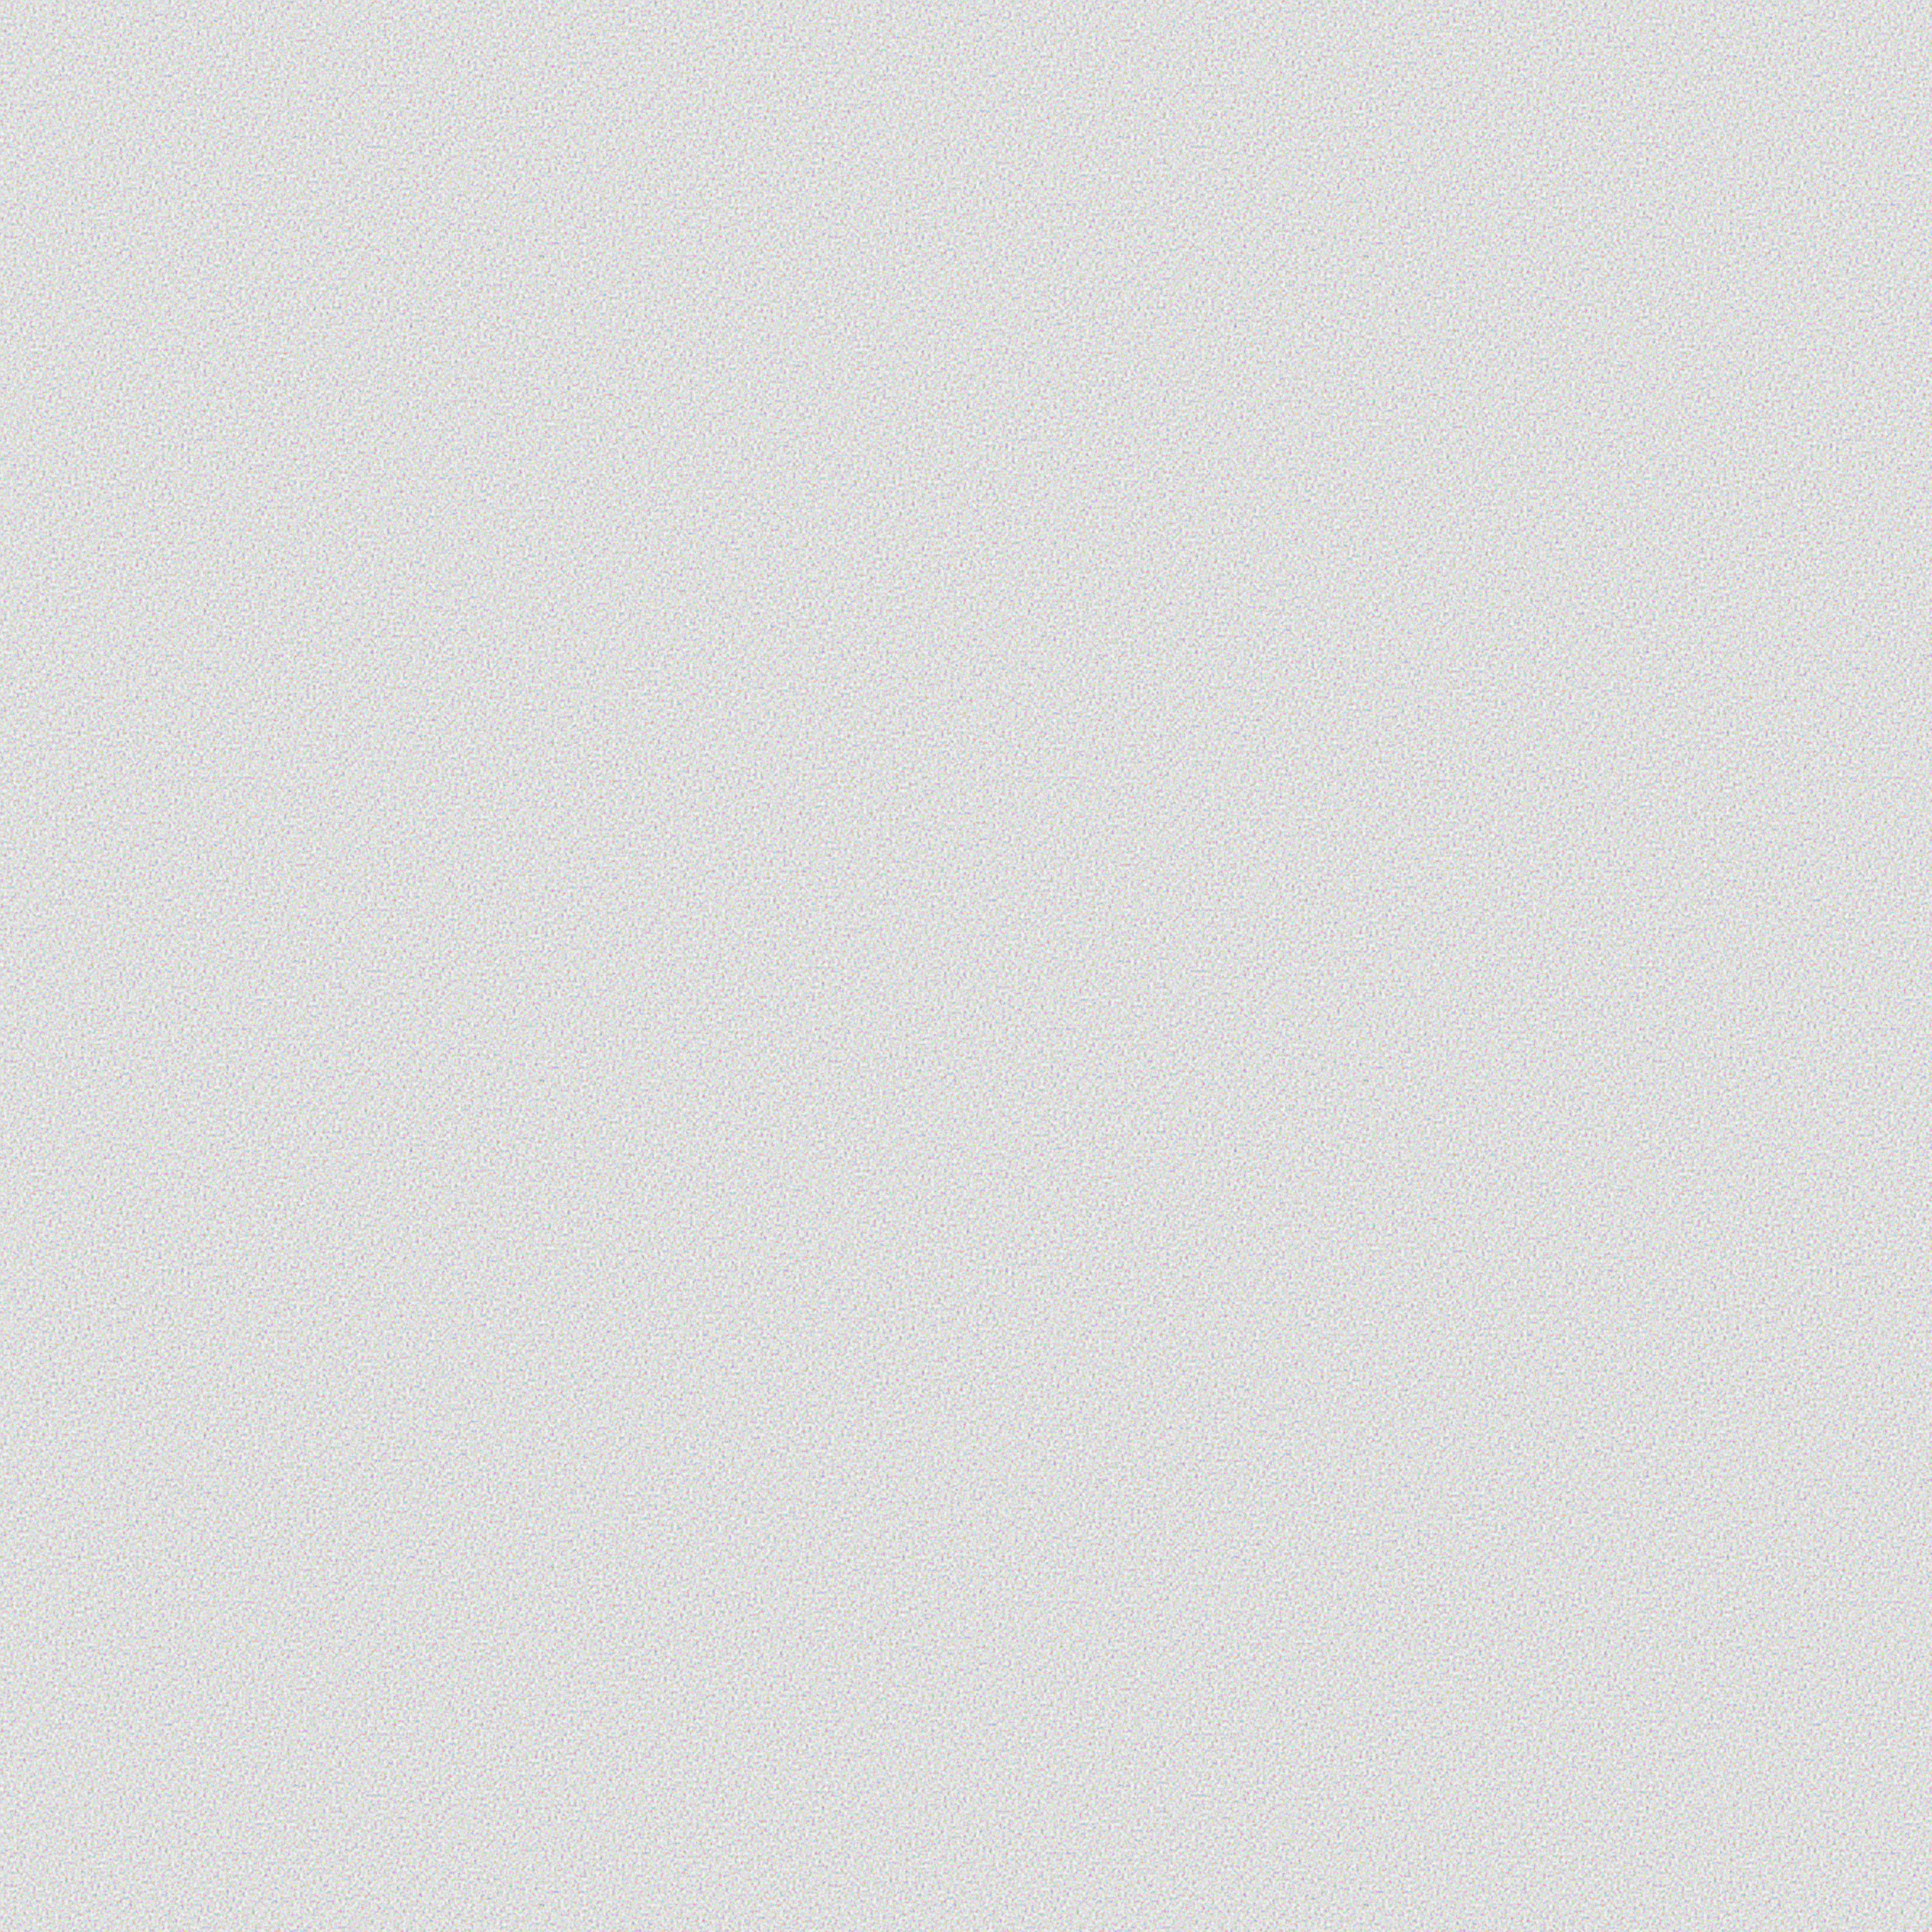
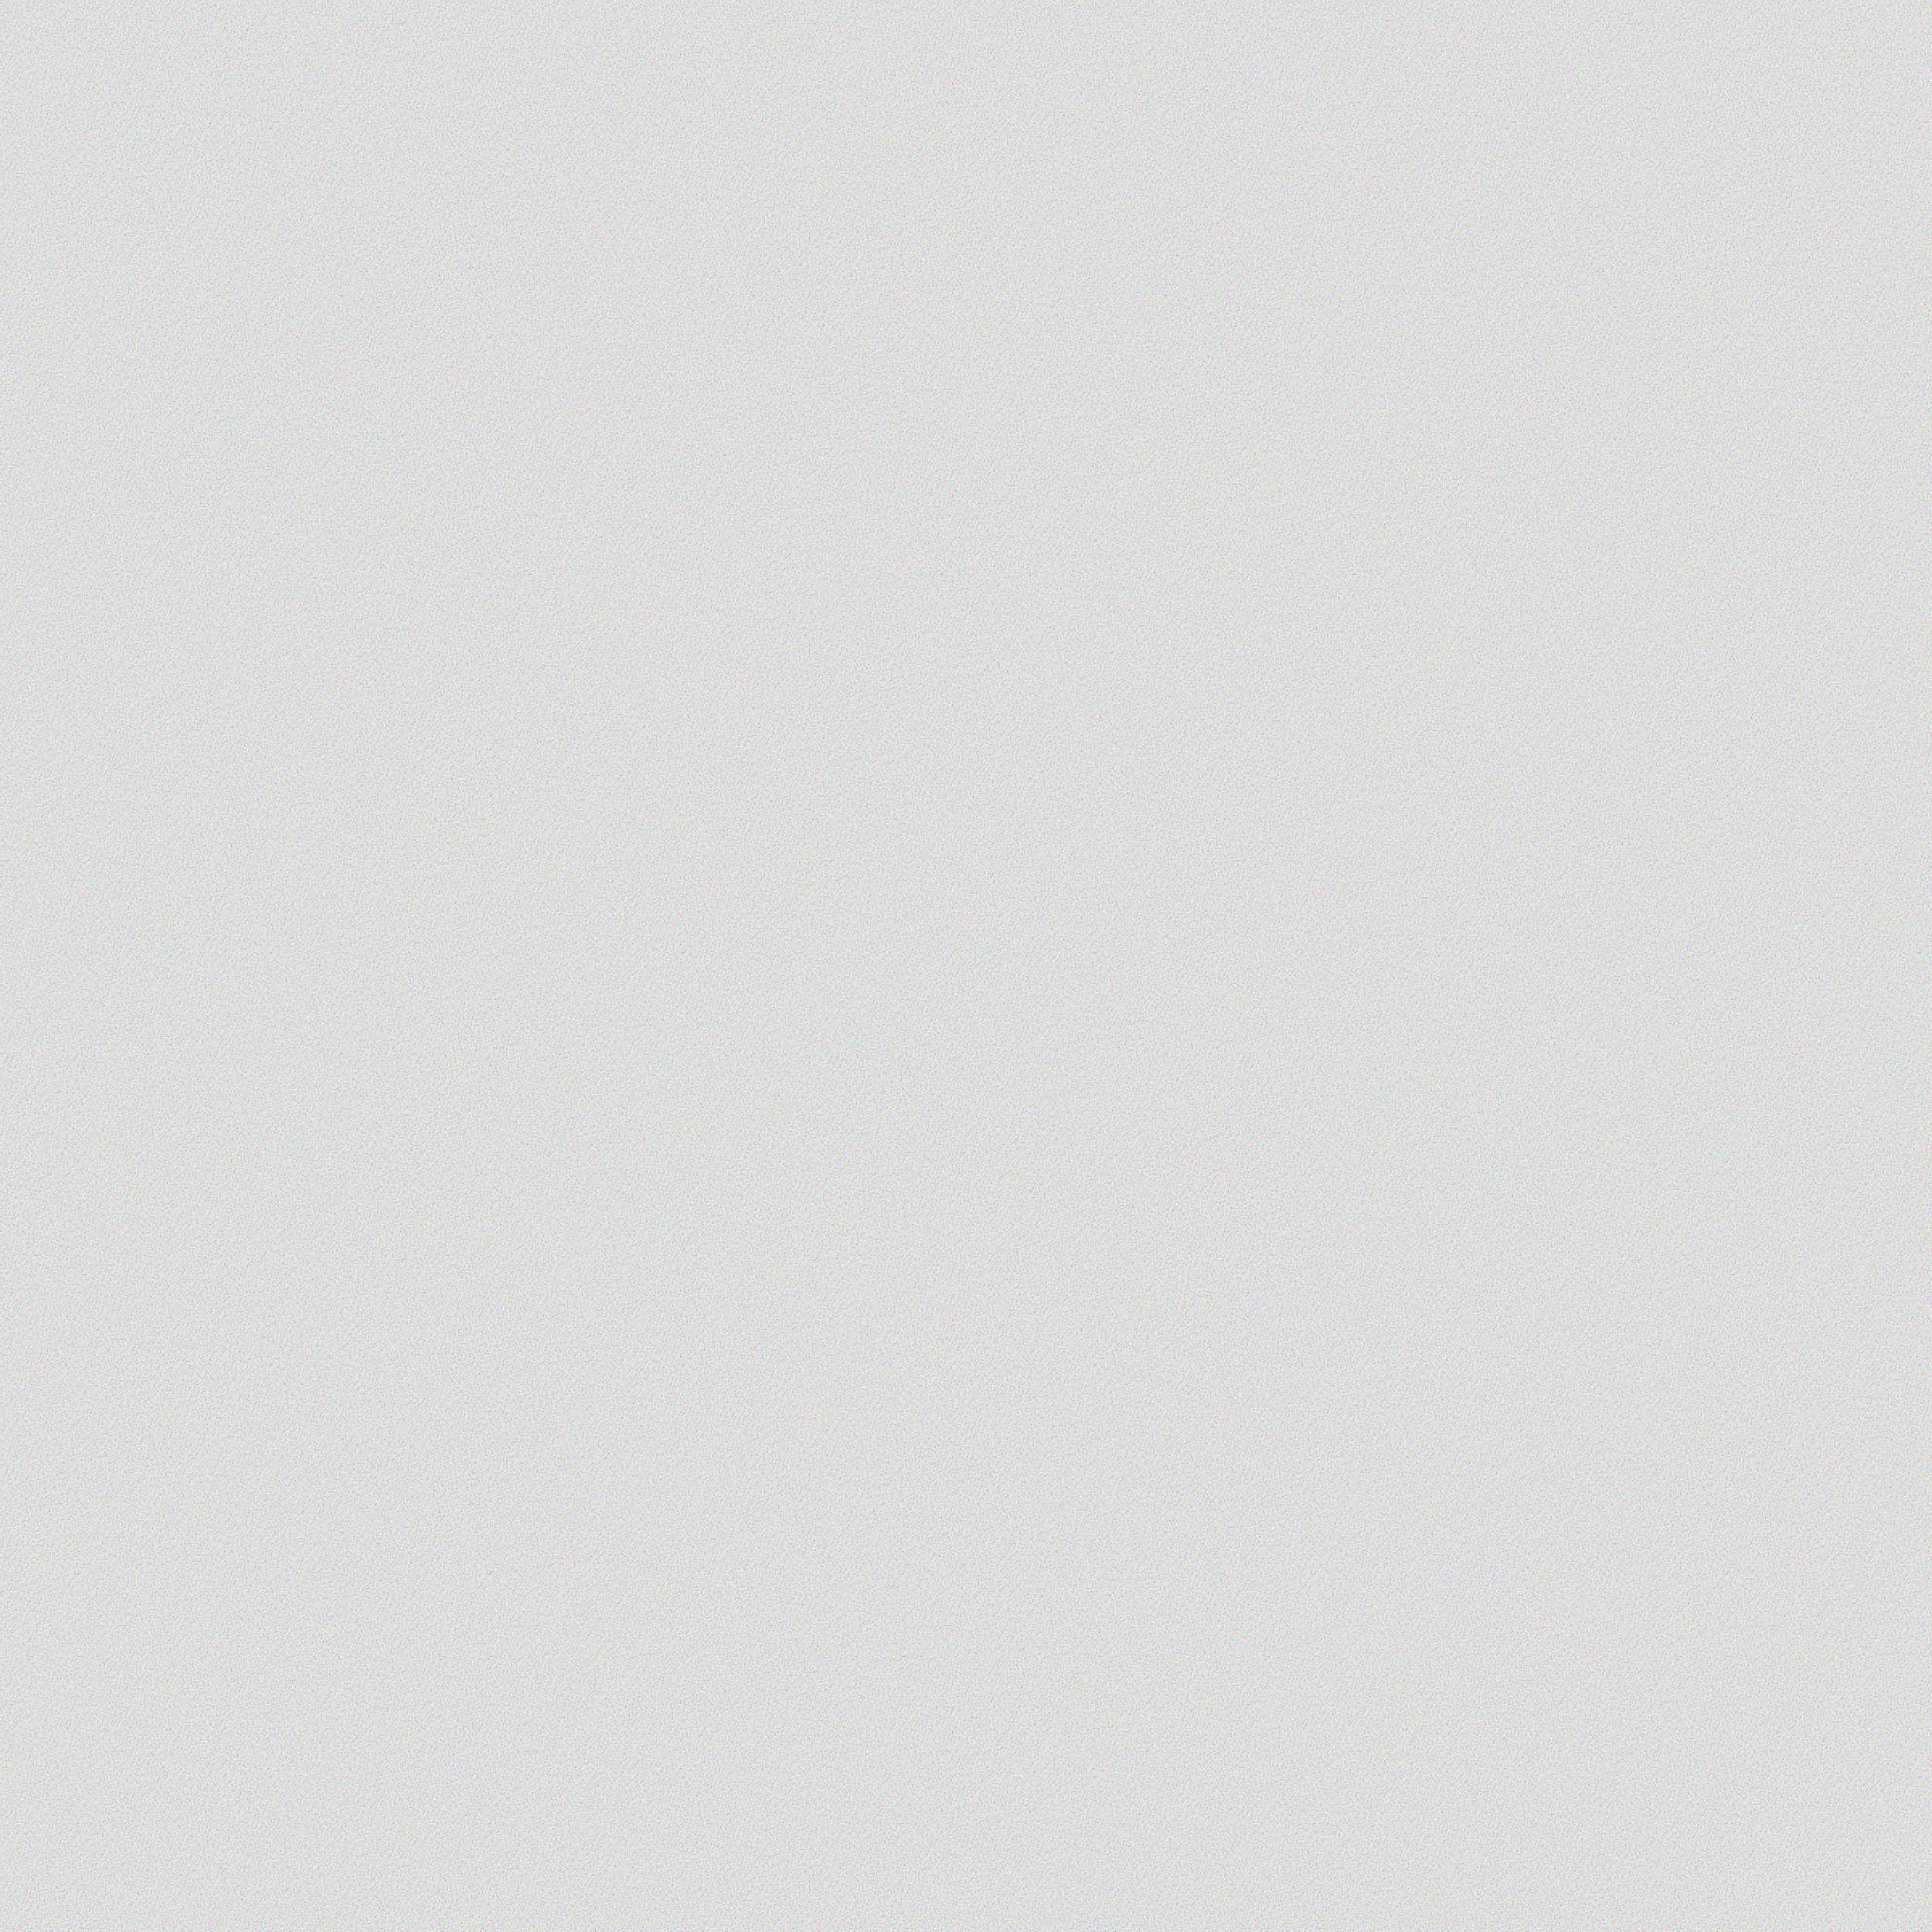
<svg xmlns="http://www.w3.org/2000/svg" viewBox="0 0 200 200">
  <filter id="noiseFilter">
-     <feTurbulence type="fractalNoise" baseFrequency="3" numOctaves="3" stitchTiles="stitch" />
+     <feTurbulence type="fractalNoise" baseFrequency="6" numOctaves="3" stitchTiles="stitch" />
  </filter>
  <rect width="100%" height="100%" filter="url(#noiseFilter)" />
</svg>
